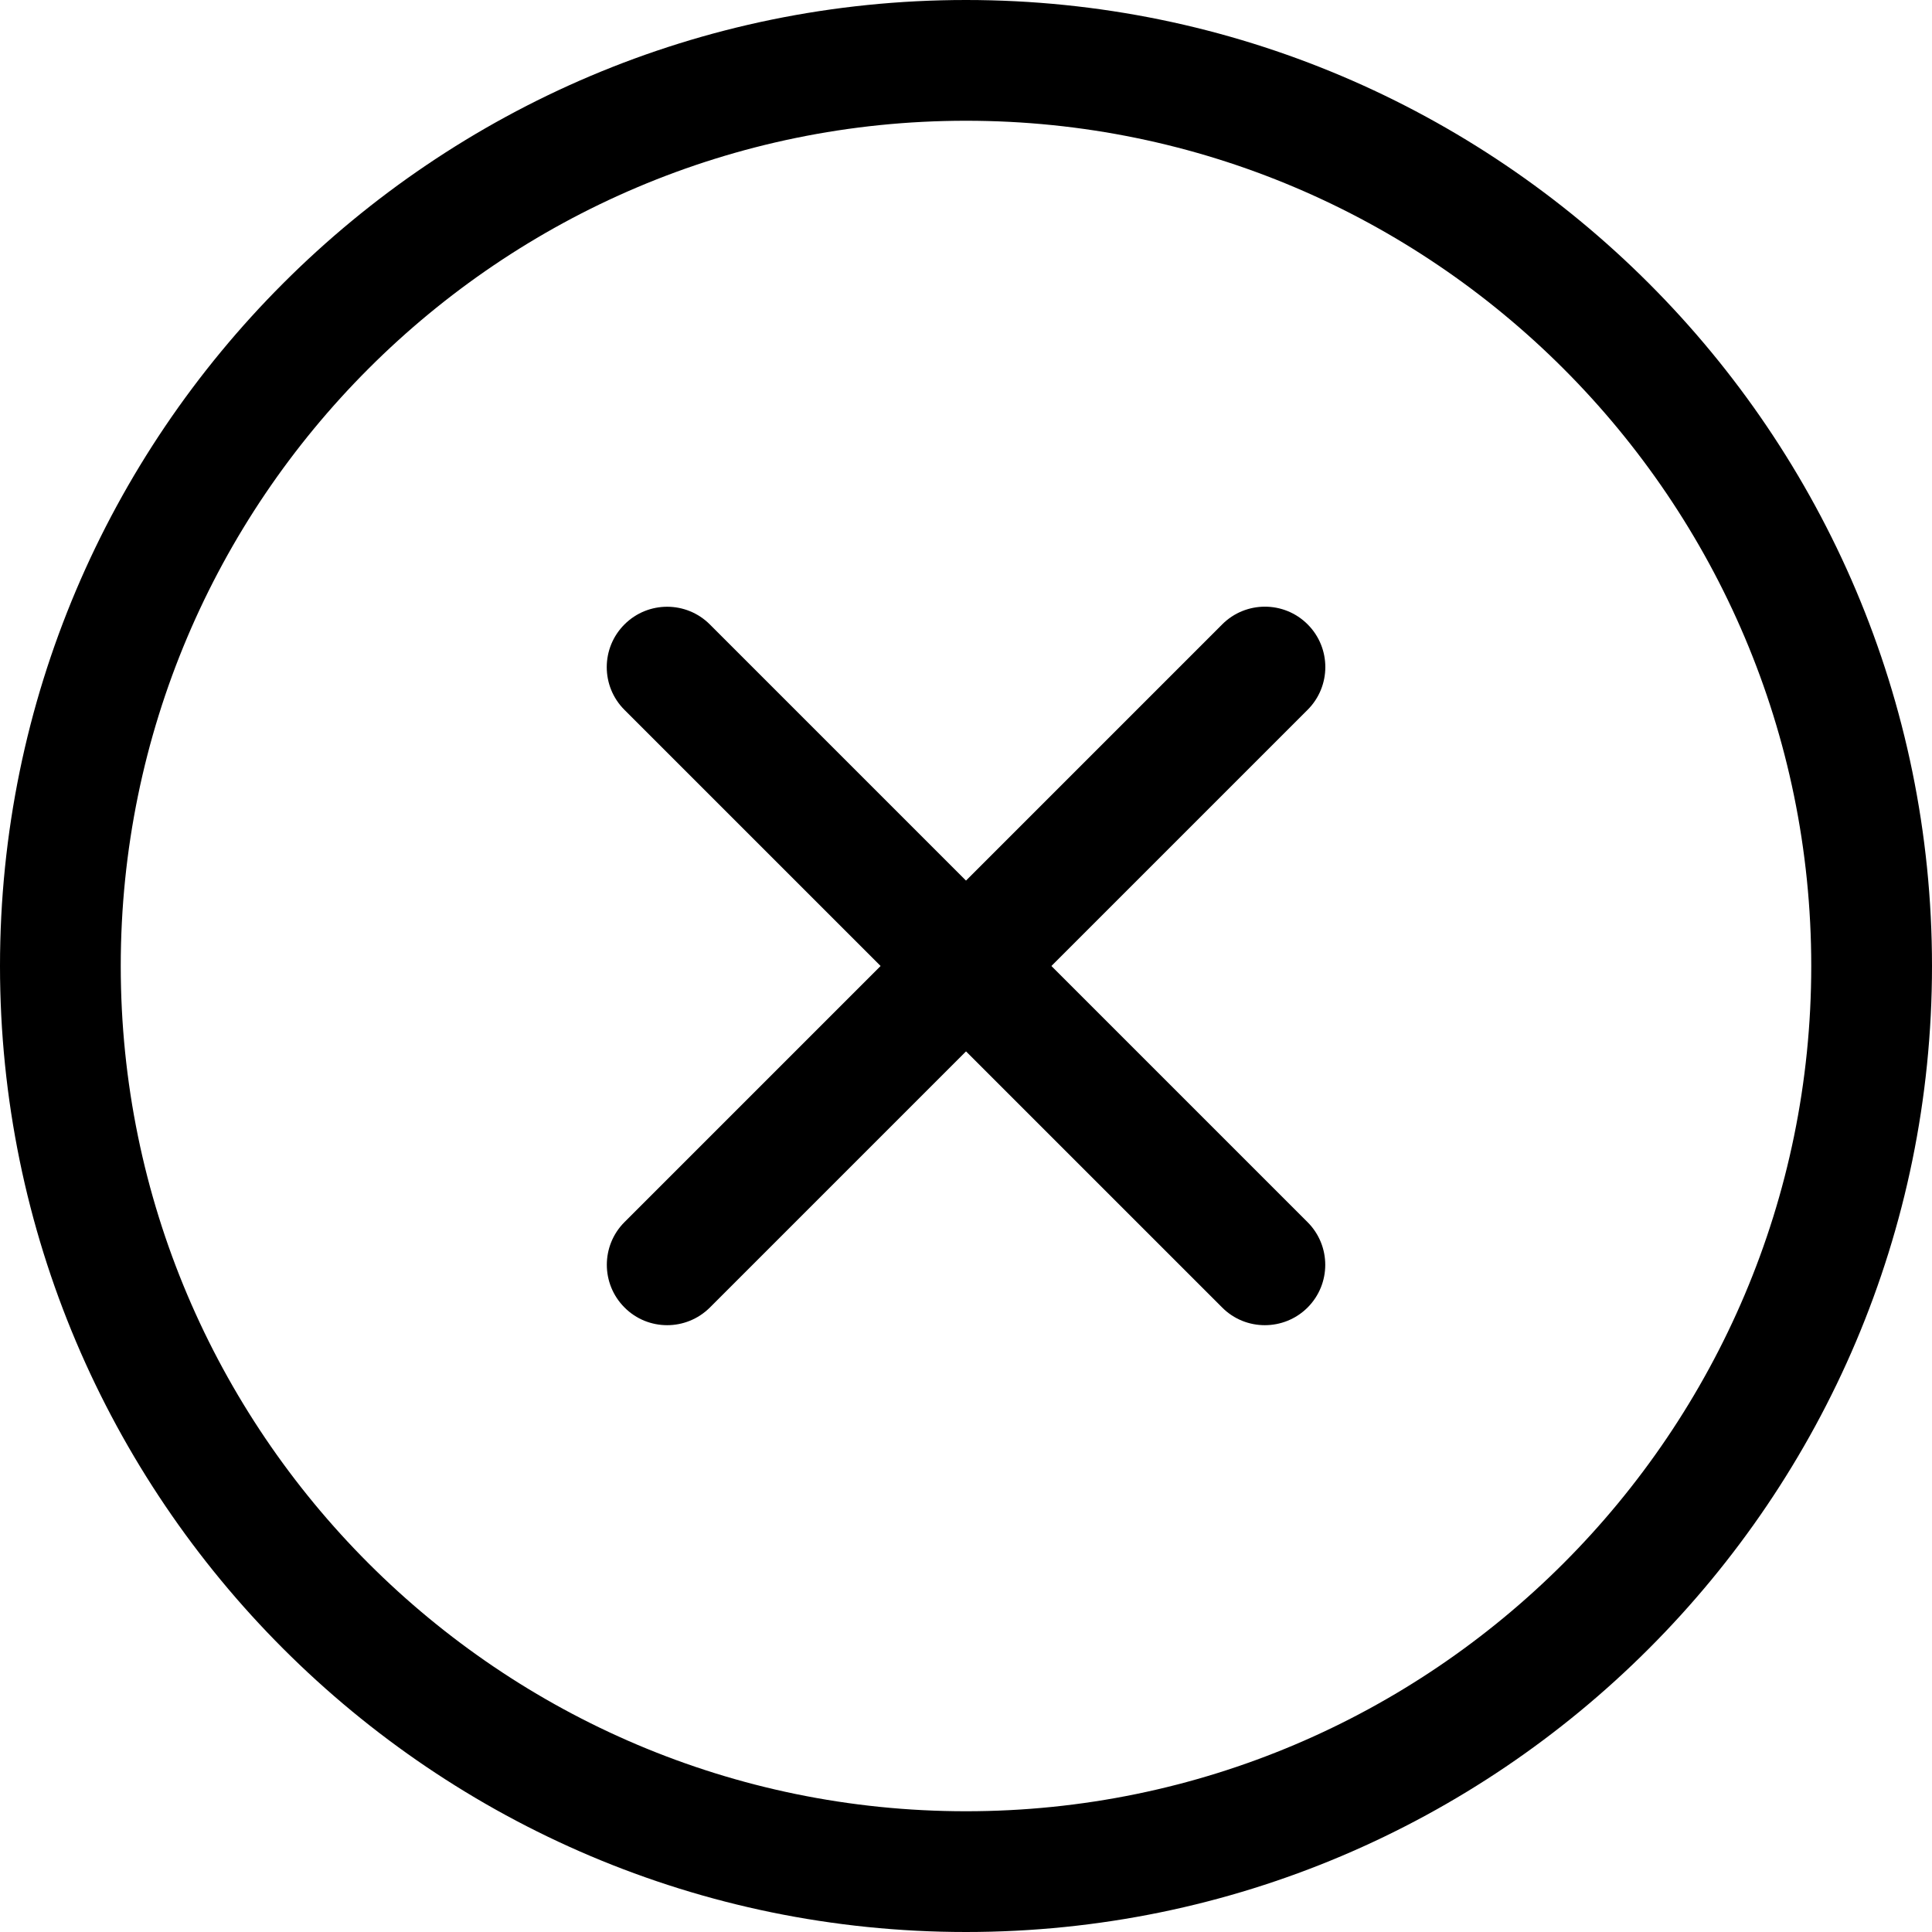
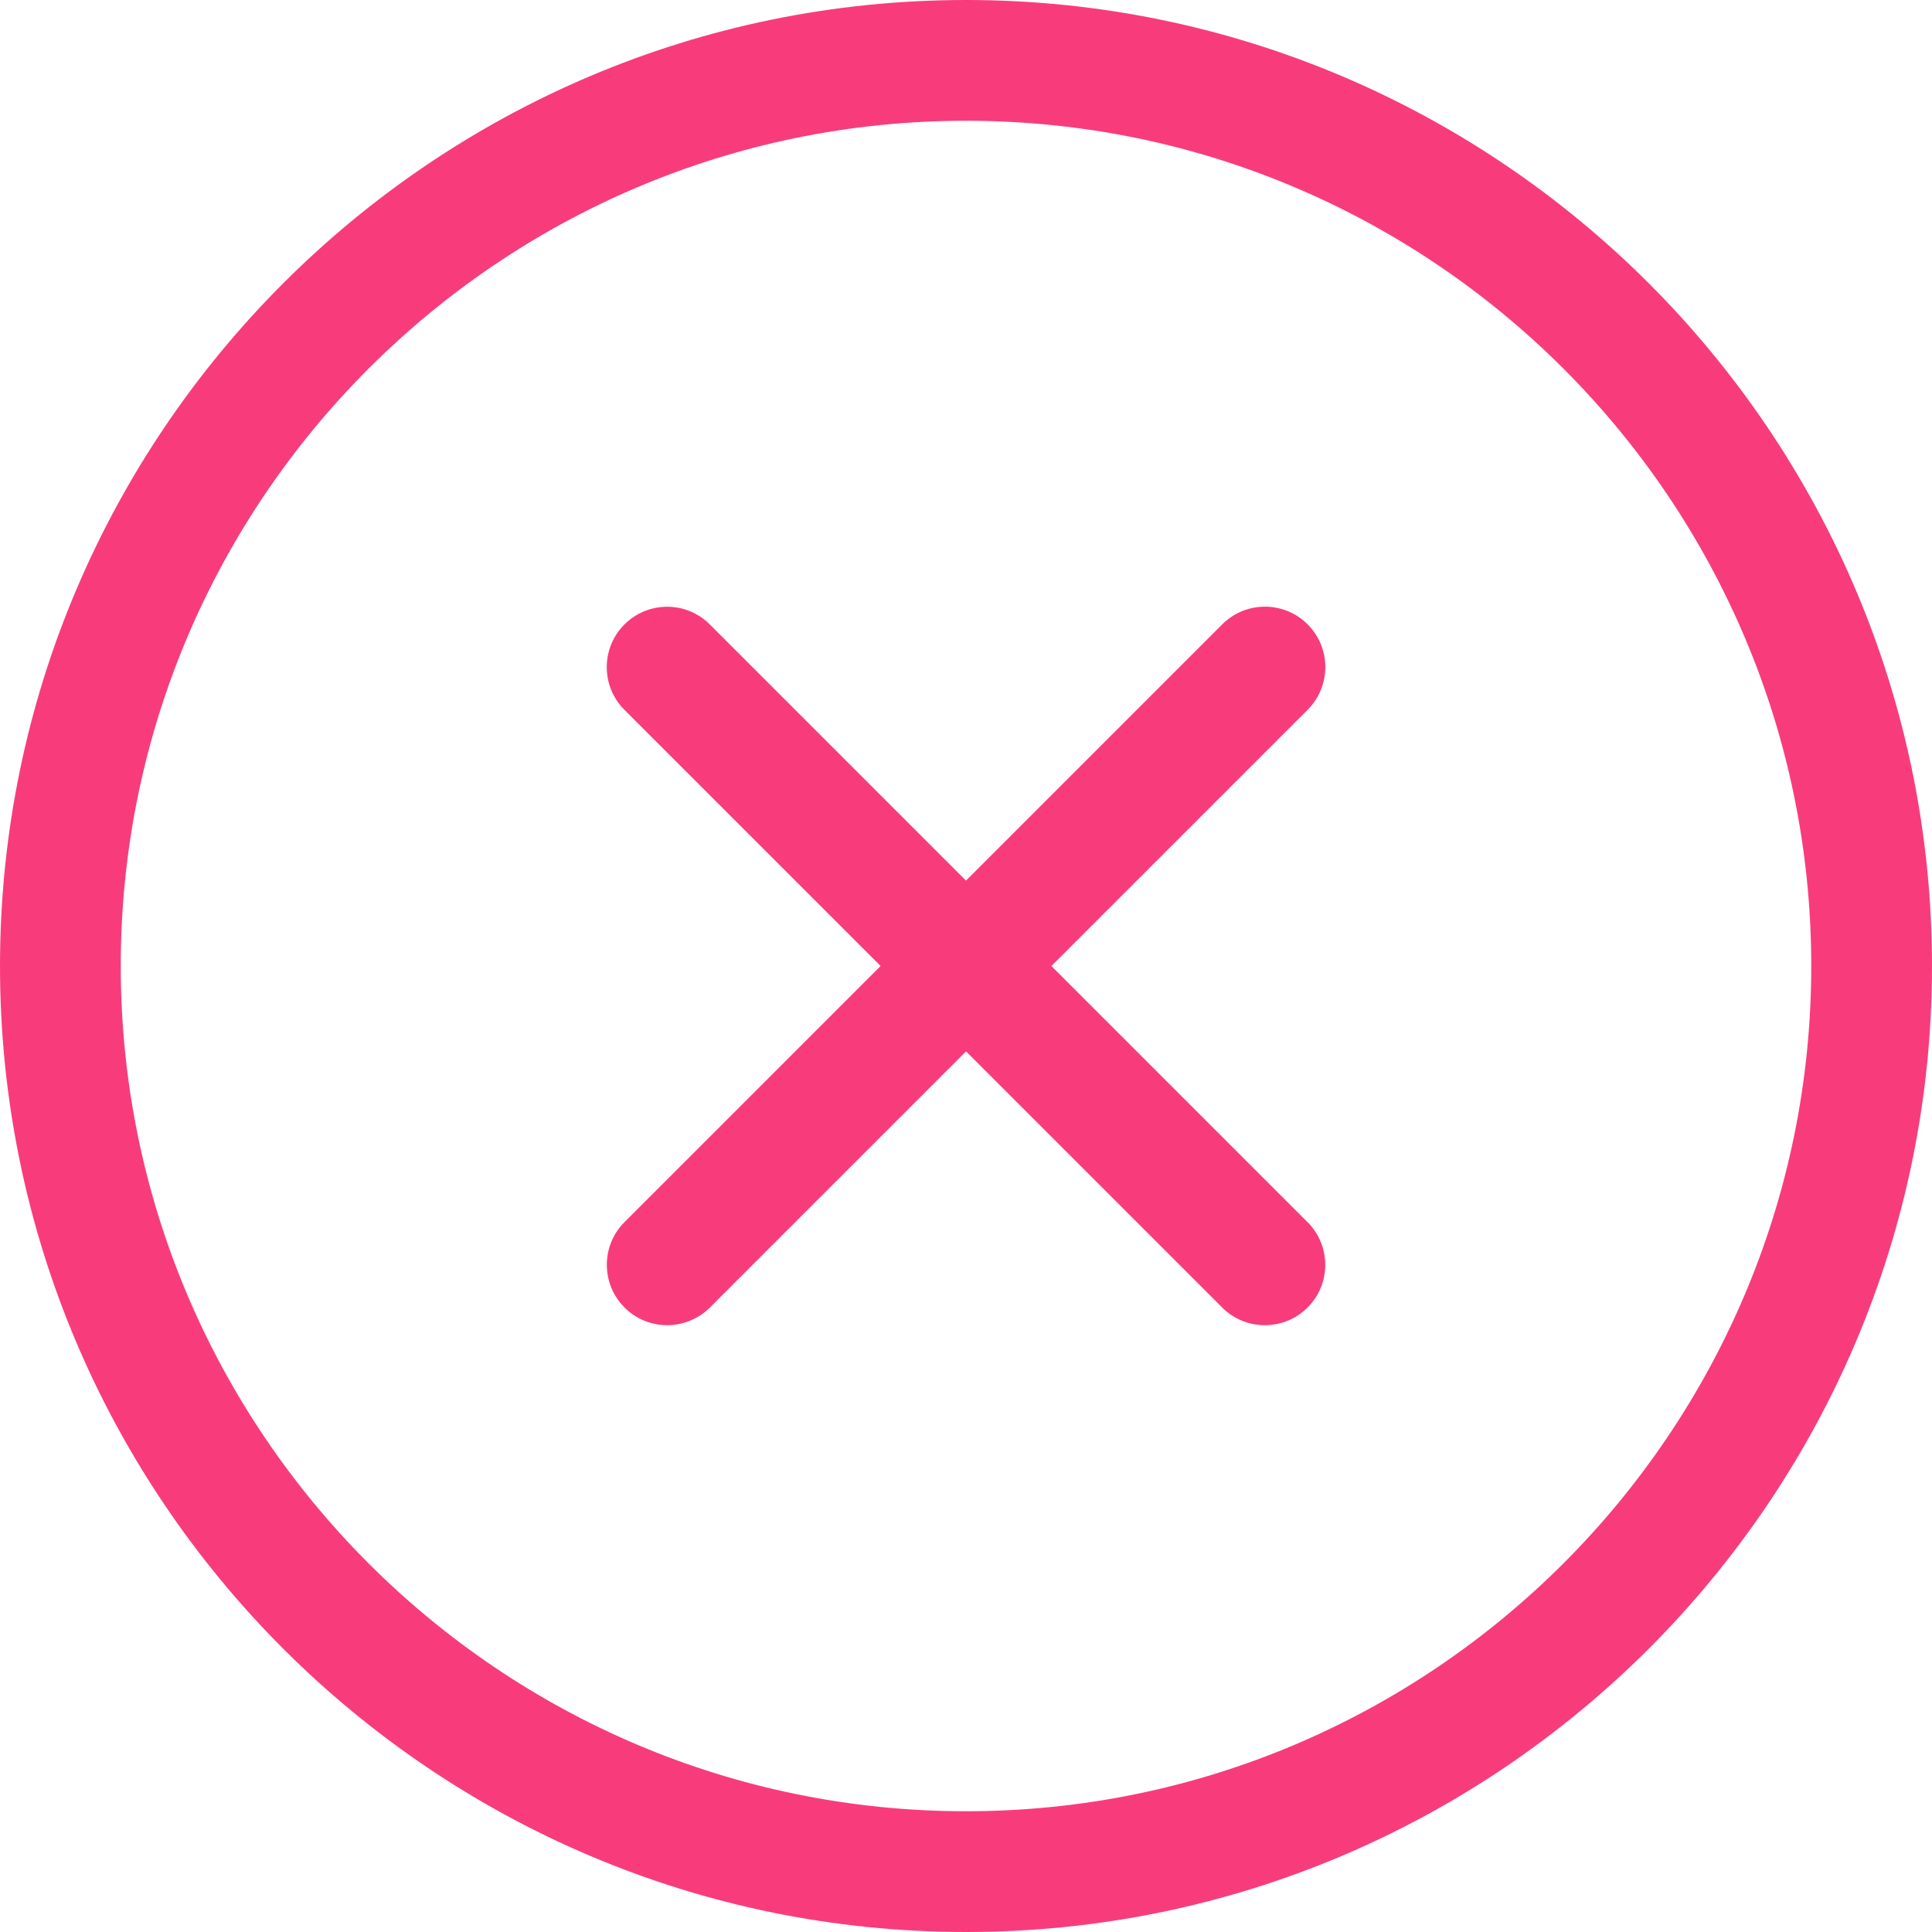
- <svg xmlns="http://www.w3.org/2000/svg" height="512pt" viewBox="0 0 512 512" width="512pt">
+ <svg xmlns="http://www.w3.org/2000/svg" height="24px" viewBox="0 0 512 512" width="24px" fill="#f83c7b">
  <path d="m256 512c-141.164 0-256-114.836-256-256s114.836-256 256-256 256 114.836 256 256-114.836 256-256 256zm0-480c-123.52 0-224 100.48-224 224s100.48 224 224 224 224-100.48 224-224-100.48-224-224-224zm0 0" />
  <path d="m176.812 351.188c-4.098 0-8.195-1.555-11.309-4.691-6.25-6.25-6.25-16.383 0-22.633l158.398-158.402c6.254-6.25 16.387-6.25 22.637 0s6.25 16.383 0 22.637l-158.402 158.398c-3.156 3.137-7.25 4.691-11.324 4.691zm0 0" />
  <path d="m335.188 351.188c-4.094 0-8.191-1.555-11.305-4.691l-158.398-158.379c-6.254-6.25-6.254-16.383 0-22.633 6.25-6.254 16.383-6.254 22.633 0l158.398 158.398c6.254 6.25 6.254 16.383 0 22.633-3.133 3.117-7.23 4.672-11.328 4.672zm0 0" />
</svg>
